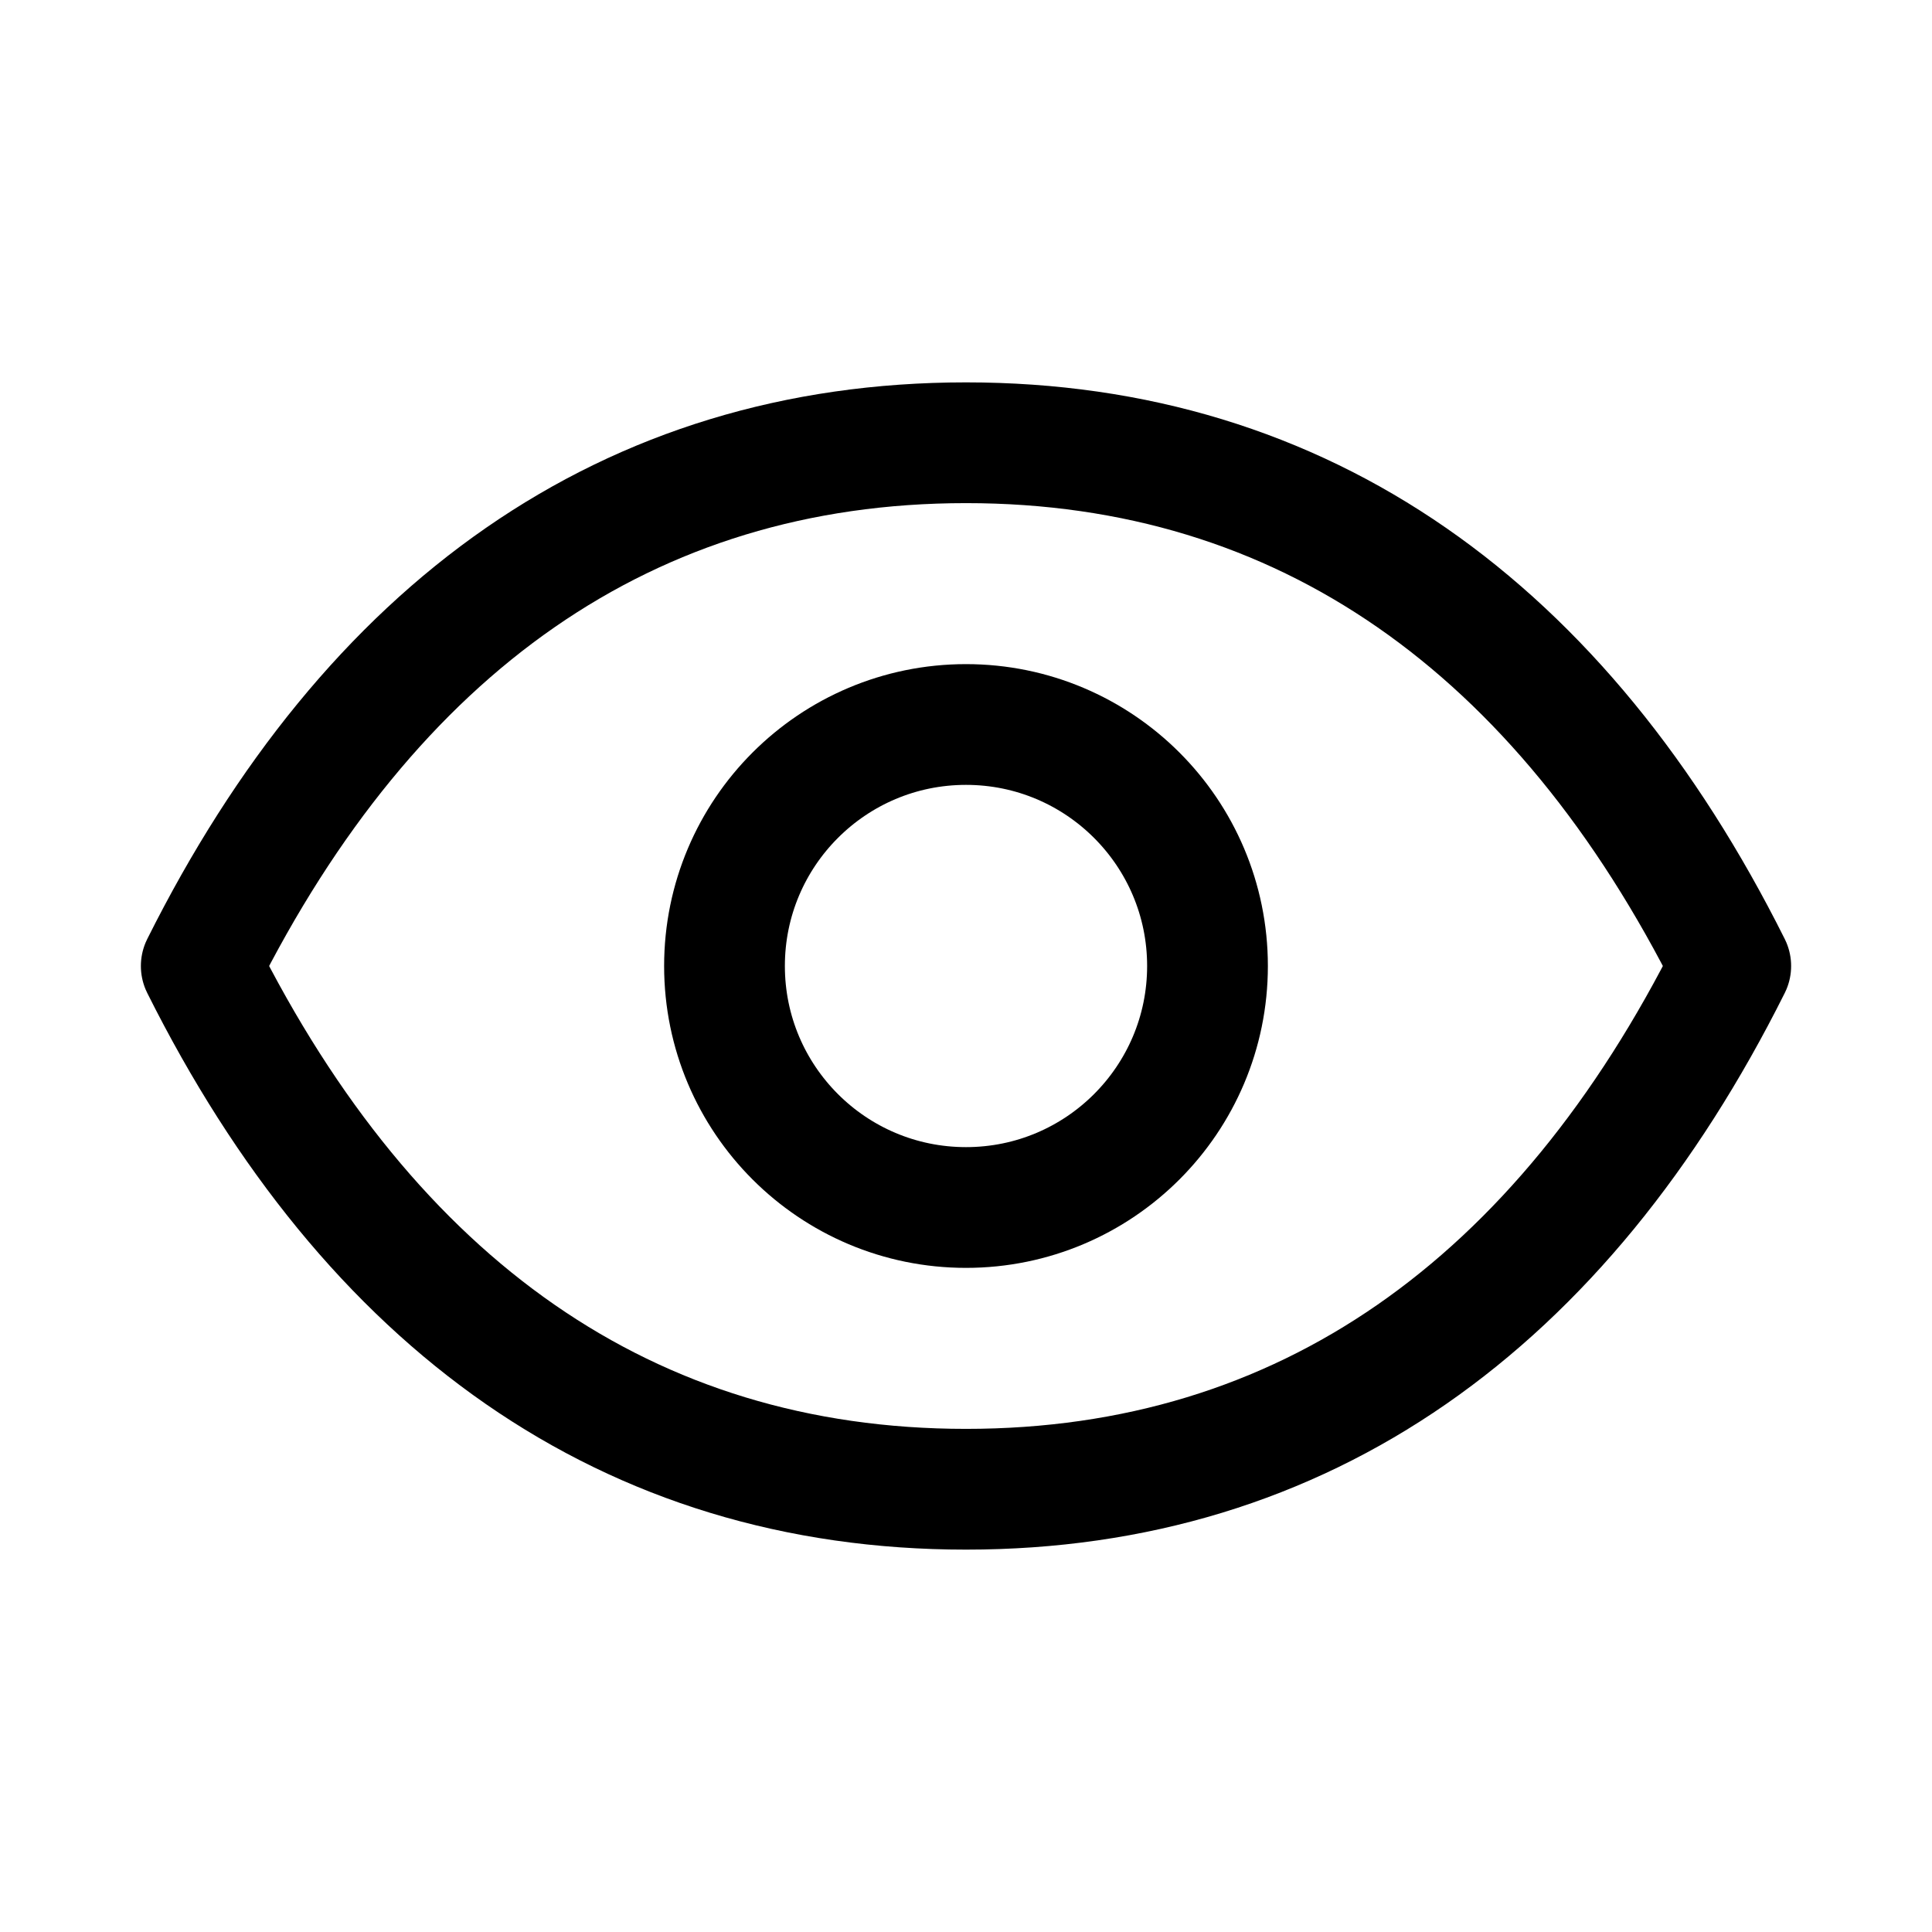
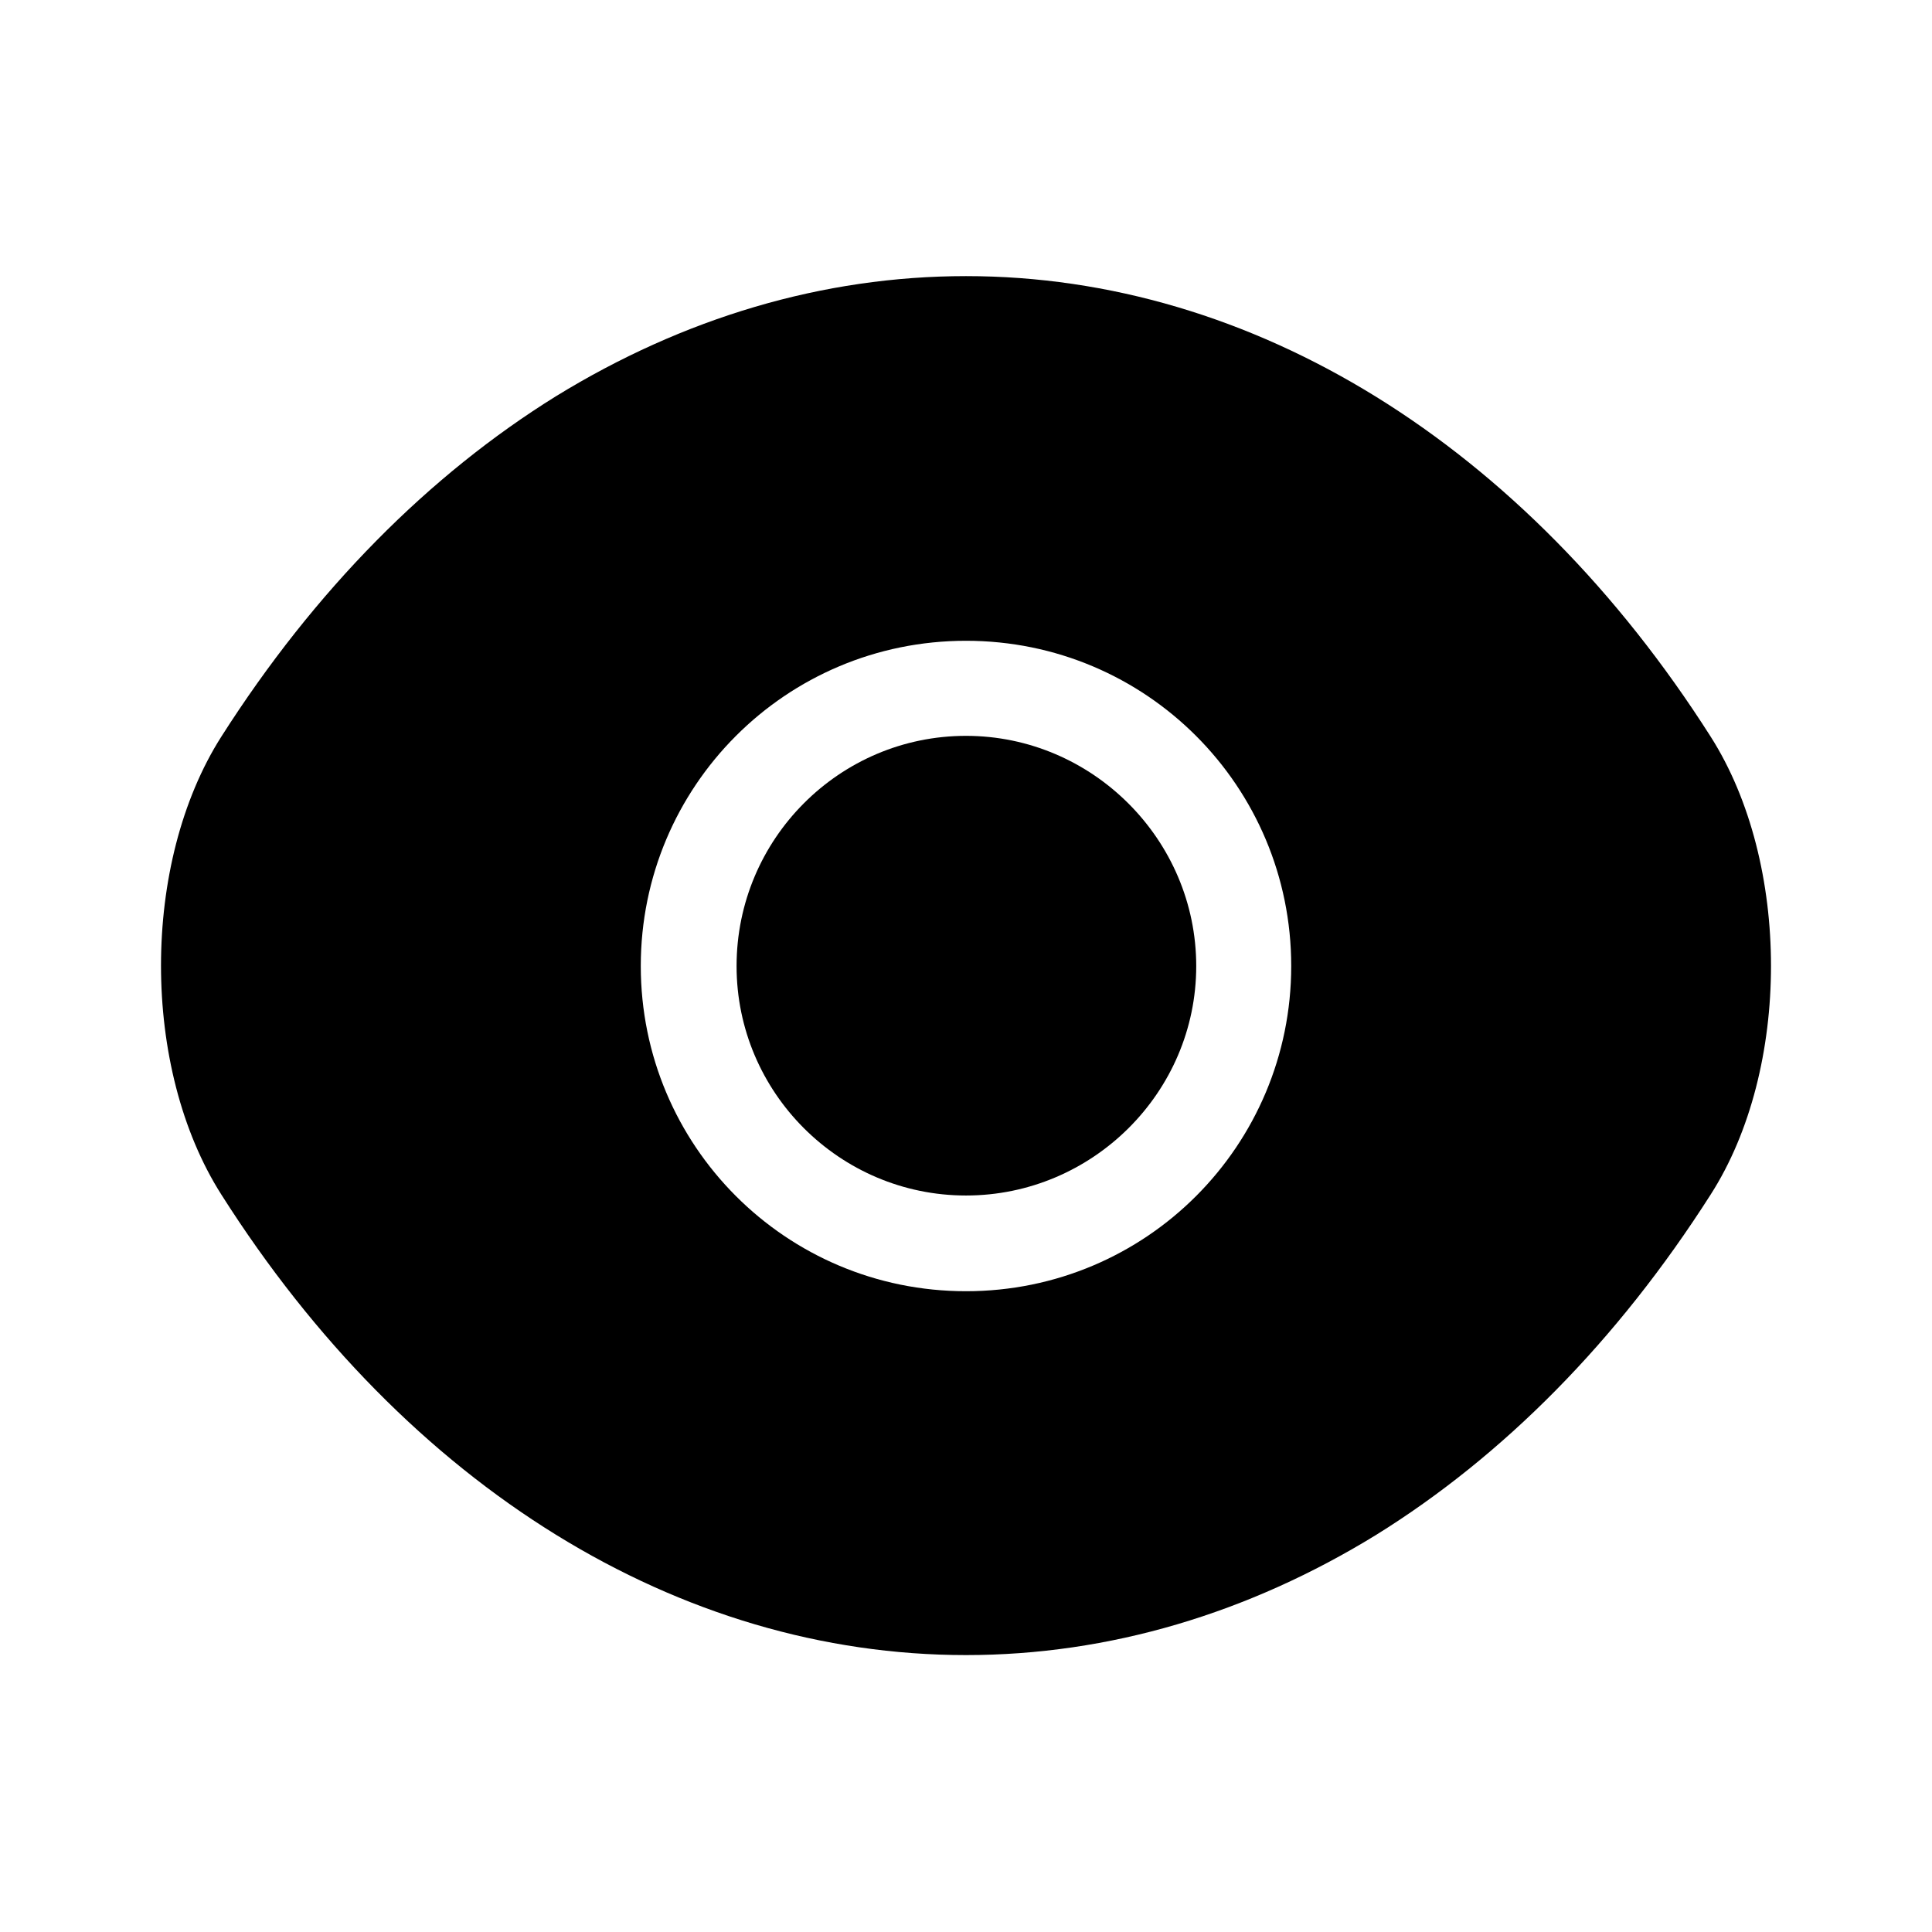
- <svg xmlns="http://www.w3.org/2000/svg" width="24" height="24" viewBox="0 0 24 24" fill="none">
-   <path d="M2.5 12C4.6 7.8 7.8 5.5 12 5.5C16.2 5.5 19.4 7.8 21.5 12C19.4 16.2 16.2 18.5 12 18.5C7.8 18.5 4.6 16.2 2.5 12Z" stroke="currentColor" stroke-width="1.5" stroke-linejoin="round" />
-   <circle cx="12" cy="12" r="3" stroke="currentColor" stroke-width="1.5" />
+ <svg xmlns="http://www.w3.org/2000/svg" width="24" height="24" viewBox="0 0 24 24">
+   <g>
+     <path d="M21.25 9.15C18.94 5.52 15.56 3.43 12 3.43C10.22 3.43 8.49 3.95 6.91 4.92C5.33 5.9 3.91 7.33 2.75 9.15C1.75 10.72 1.75 13.27 2.75 14.84C5.06 18.48 8.44 20.56 12 20.56C13.78 20.56 15.51 20.04 17.09 19.07C18.67 18.09 20.09 16.66 21.25 14.84C22.25 13.28 22.25 10.72 21.25 9.15ZM12 16.04C9.76 16.04 7.96 14.23 7.96 12C7.96 9.77 9.76 7.96 12 7.96C14.24 7.96 16.04 9.77 16.04 12C16.04 14.23 14.24 16.04 12 16.04Z" fill="currentColor" />
+     <path d="M12 9.141C10.43 9.141 9.15 10.421 9.15 12.001C9.15 13.571 10.43 14.851 12 14.851C13.57 14.851 14.86 13.571 14.86 12.001C14.86 10.431 13.57 9.141 12 9.141Z" fill="currentColor" />
+   </g>
</svg>
